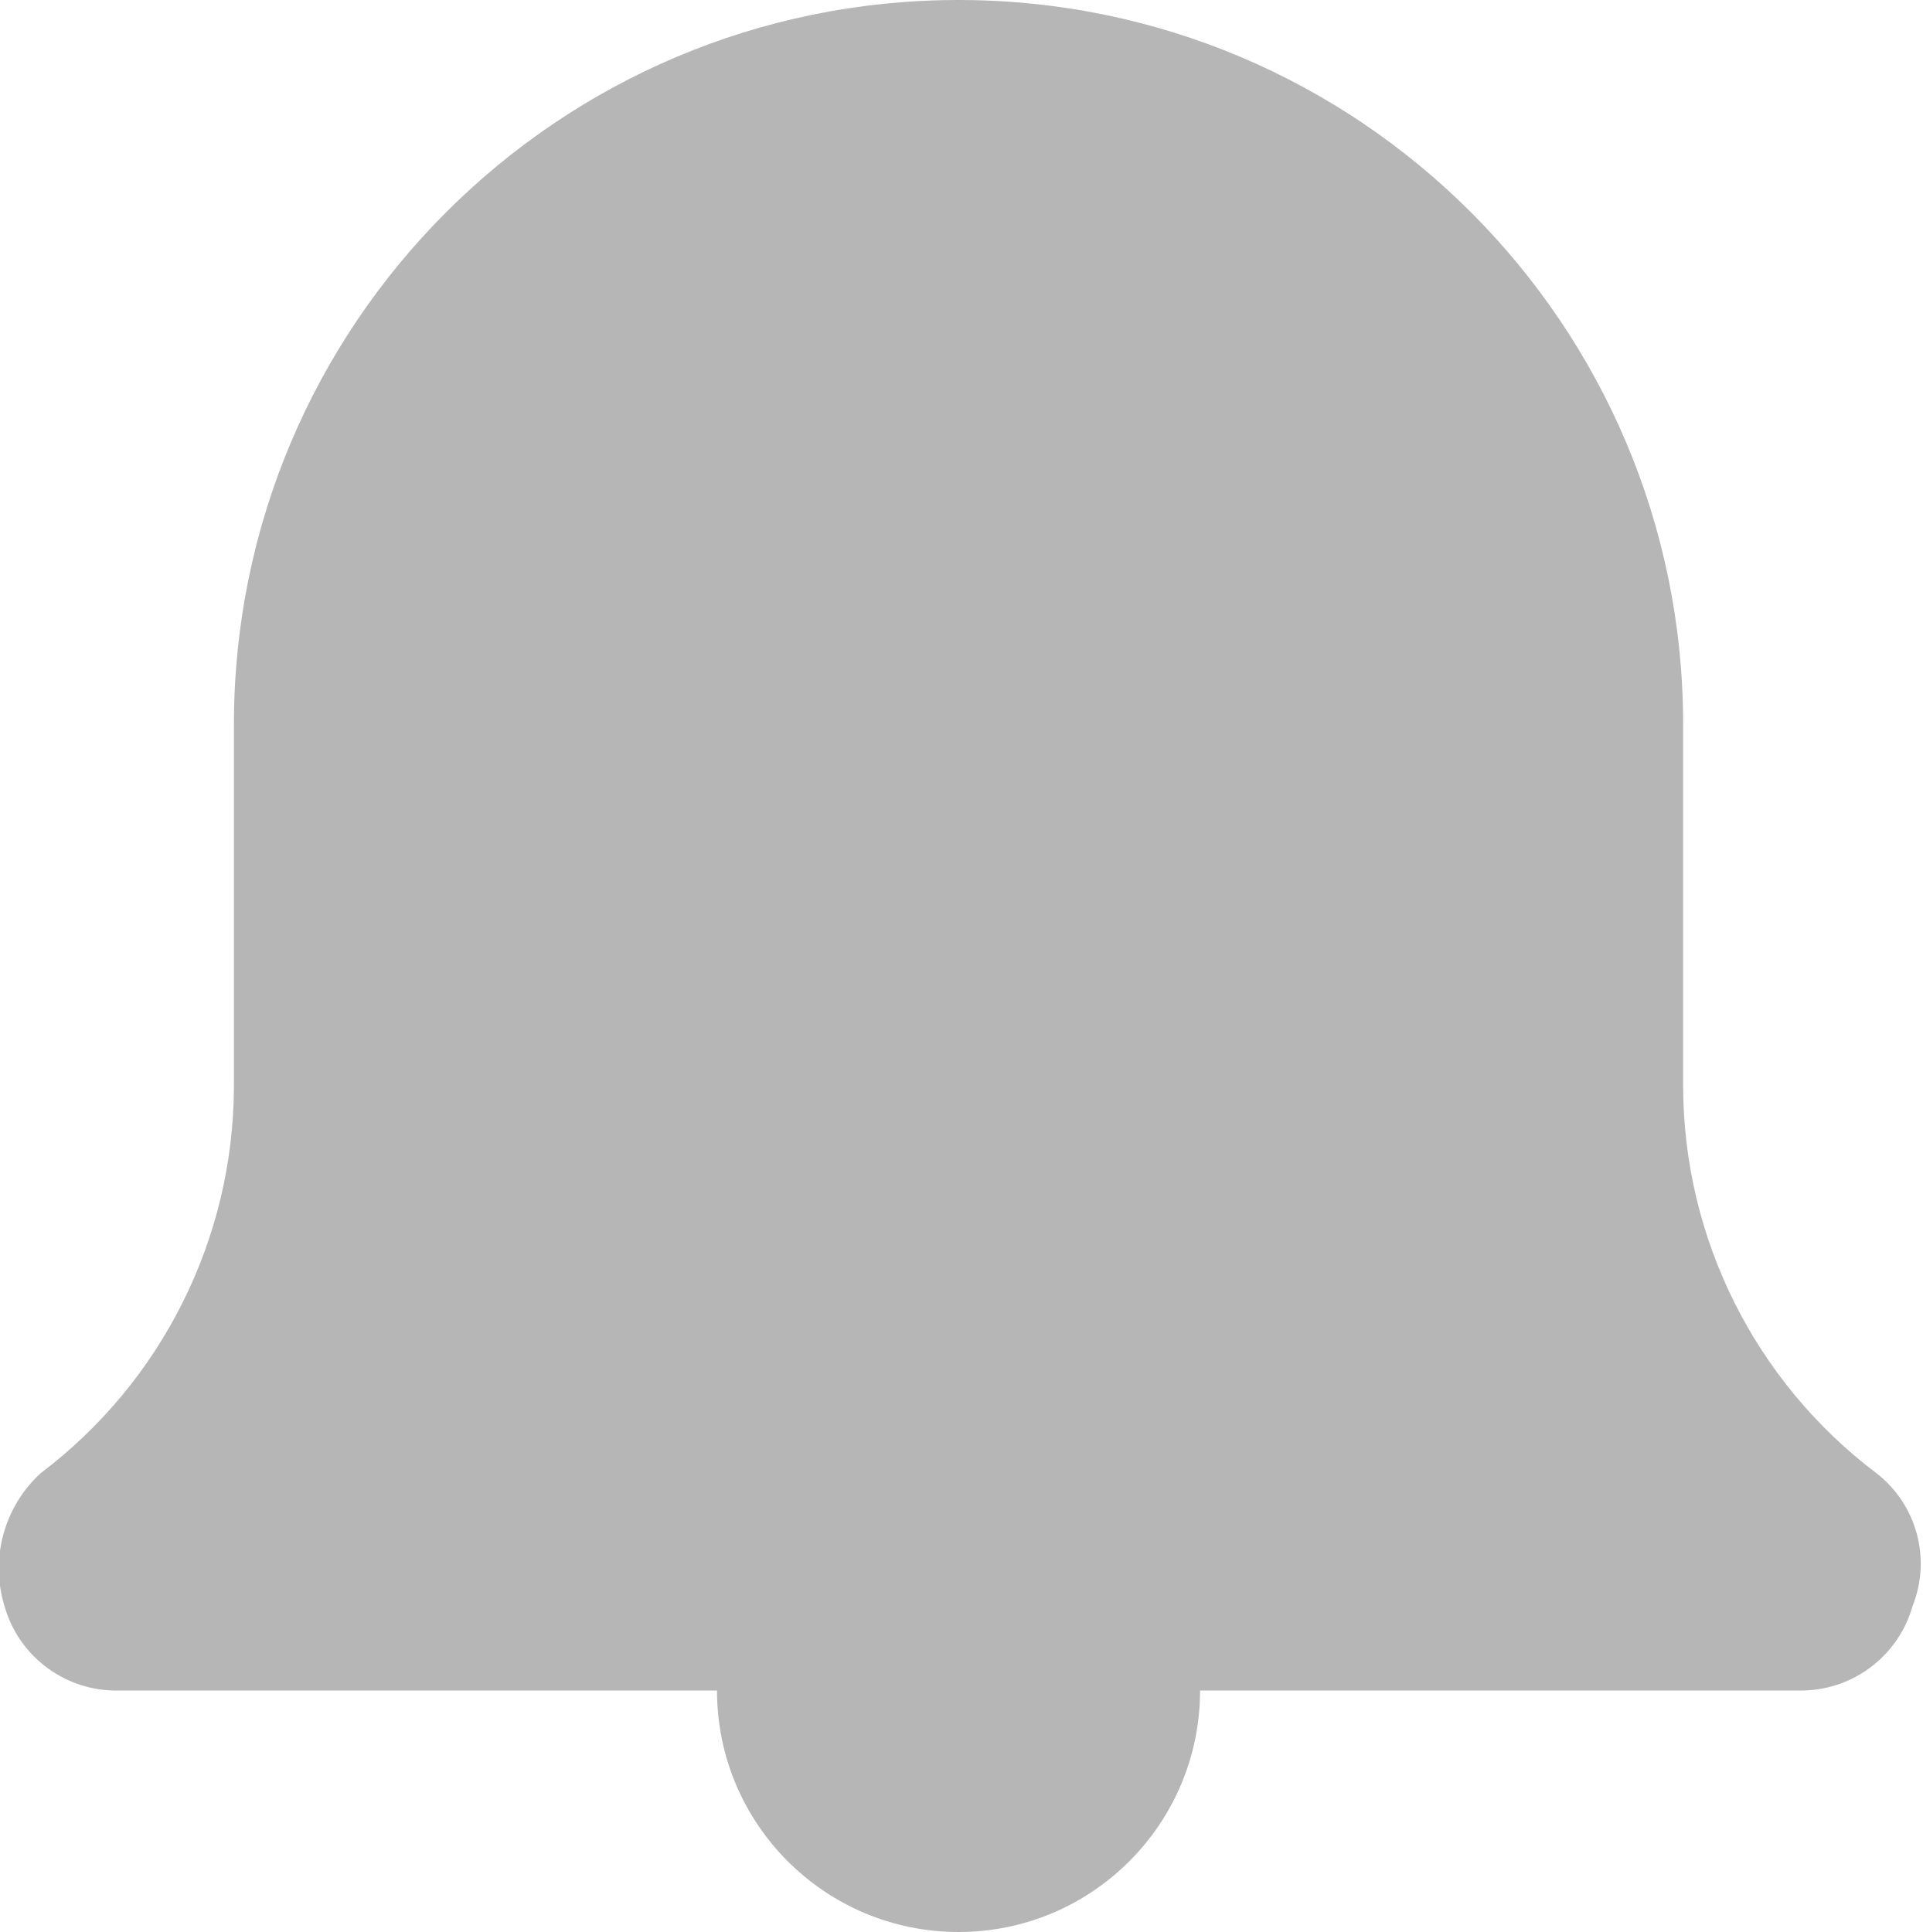
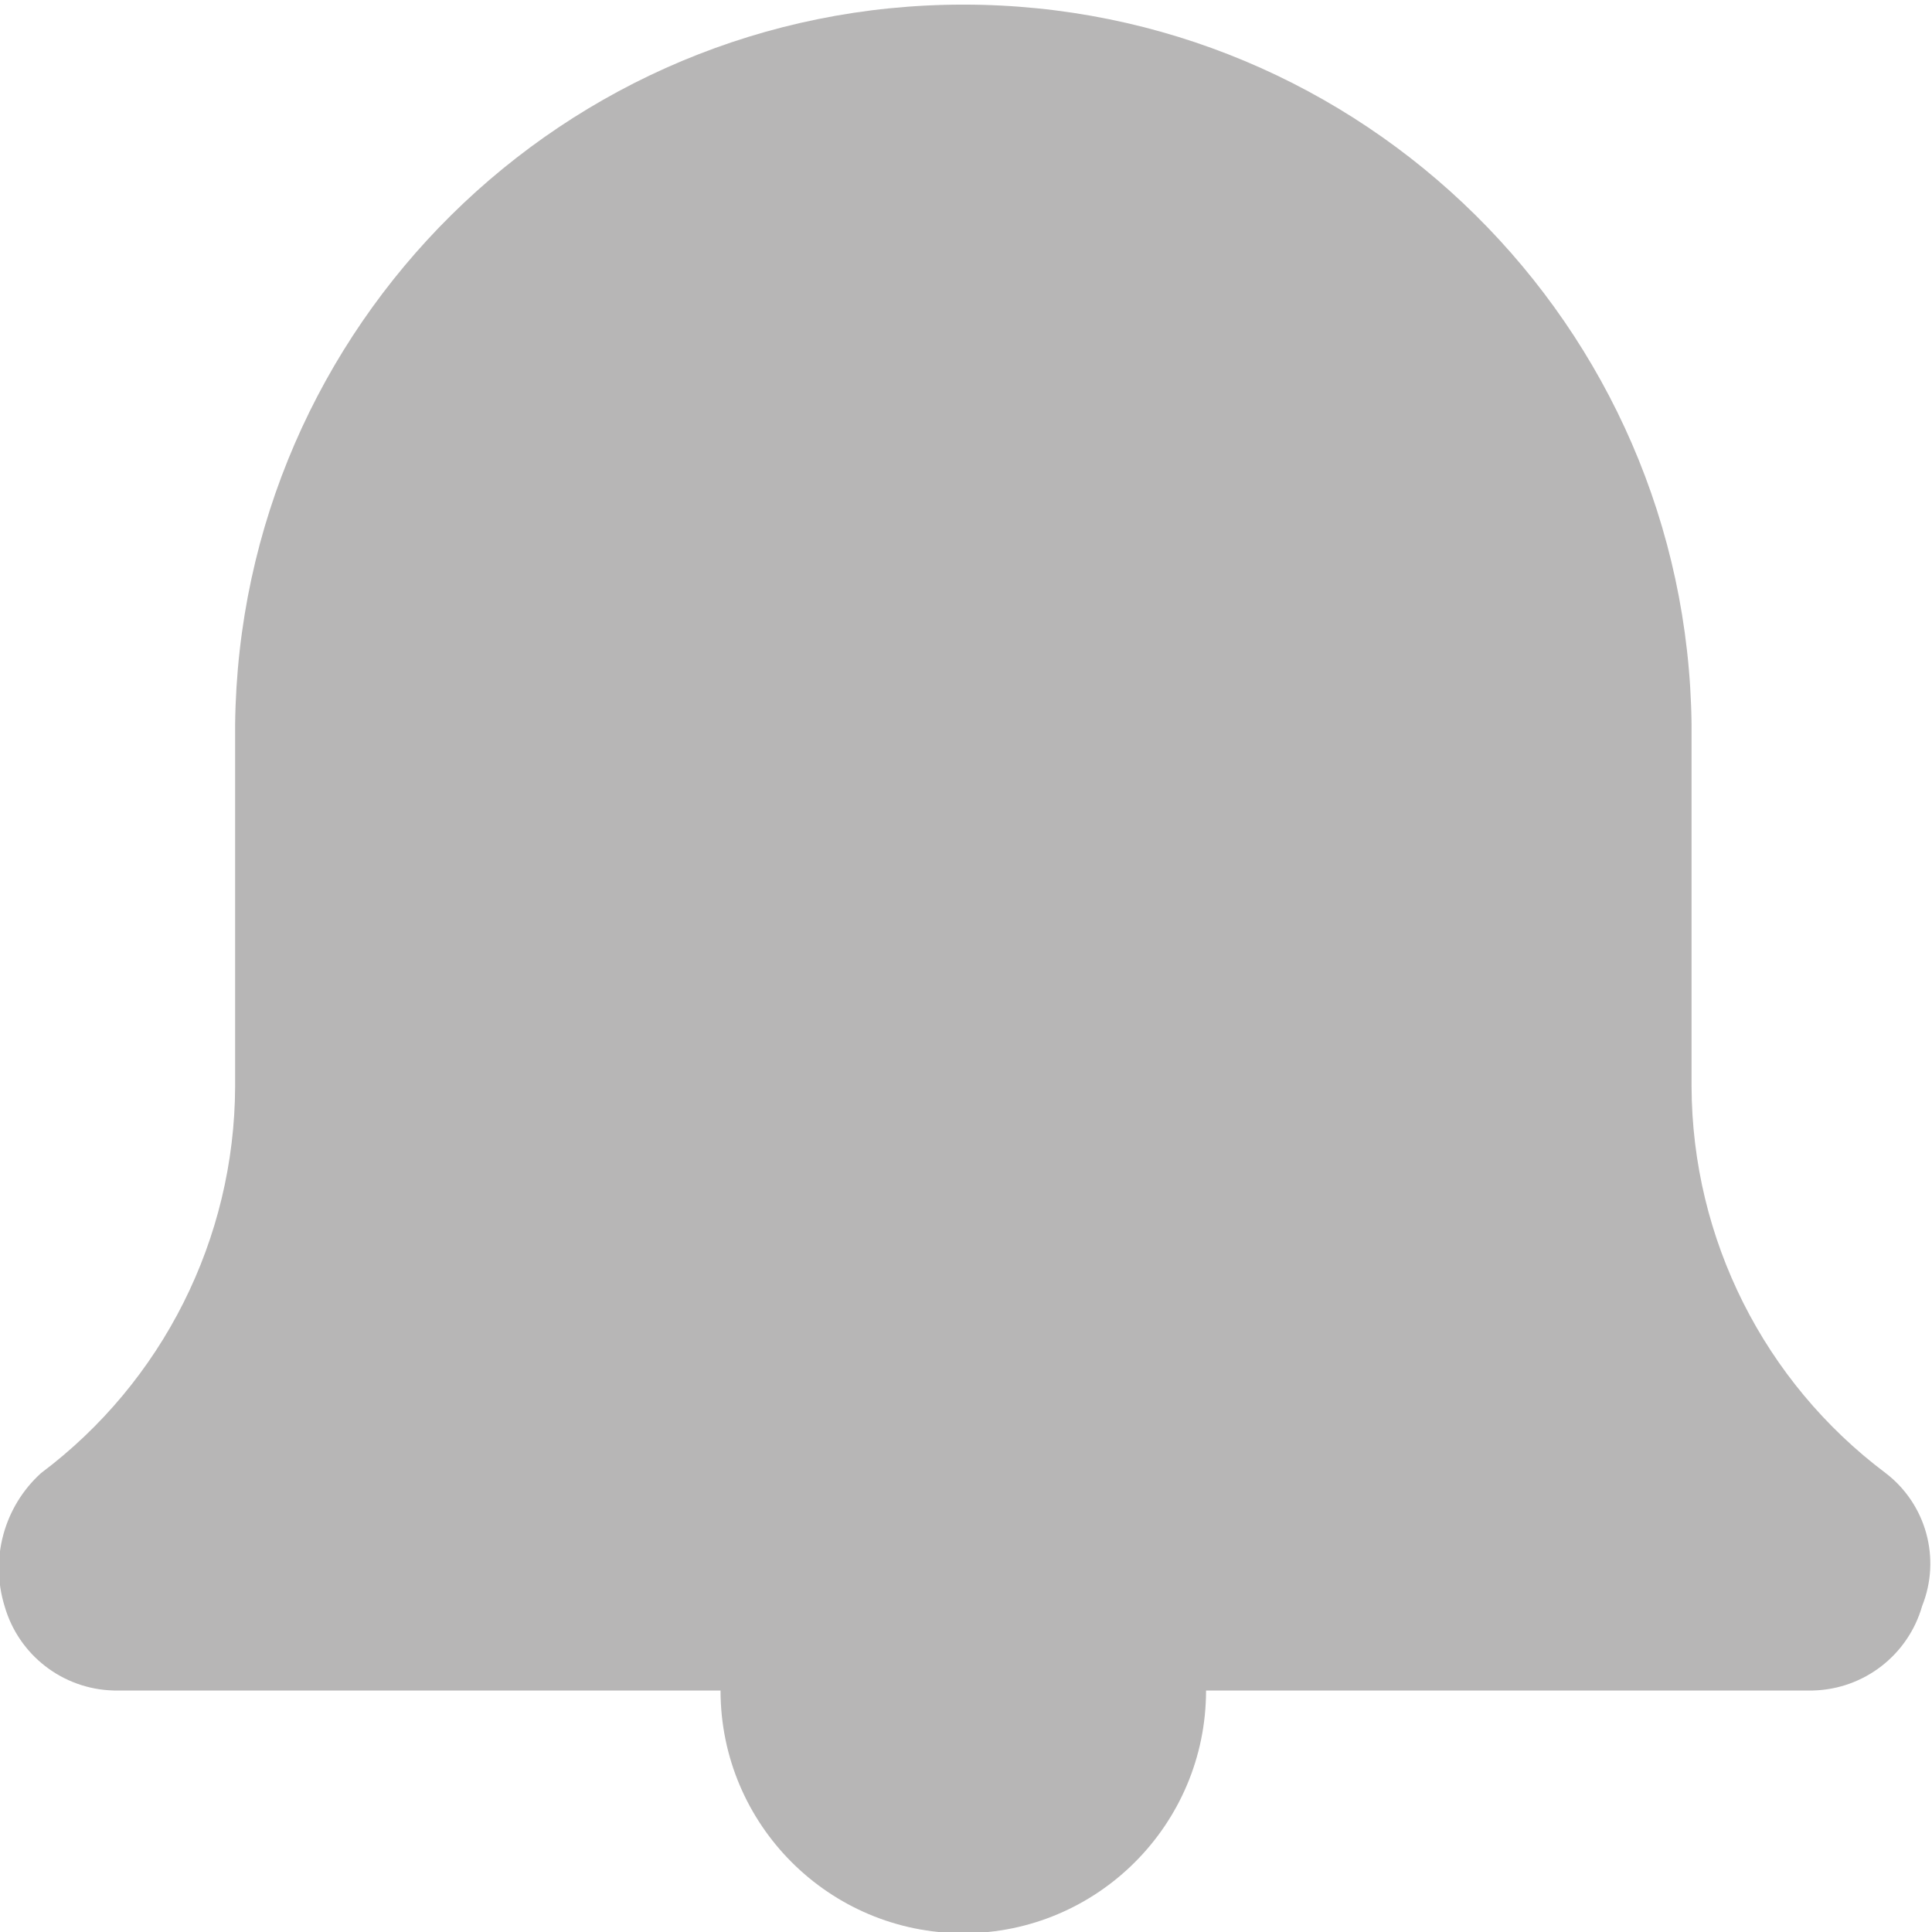
- <svg xmlns="http://www.w3.org/2000/svg" width="15.918" height="16" viewBox="0 0 15.918 16">
-   <path id="Path_1" data-name="Path 1" d="M15,14H10a2,2,0,0,1-4,0H1a.961.961,0,0,1-.9-.7,1.068,1.068,0,0,1,.3-1.1A4.026,4.026,0,0,0,2,9V6A6,6,0,0,1,14,6V9a4.026,4.026,0,0,0,1.6,3.2.947.947,0,0,1,.3,1.1A.961.961,0,0,1,15,14Z" transform="translate(-0.063)" fill="#0e0909" opacity="0.3" />
+ <svg xmlns="http://www.w3.org/2000/svg" width="20" height="20" viewBox="0 0 20 20">
+   <path id="Path_1" data-name="Path 1" d="M18.831,17.5H12.548a2.513,2.513,0,0,1-5.026,0H1.24A1.206,1.206,0,0,1,.11,16.625,1.33,1.33,0,0,1,.487,15.25a5.024,5.024,0,0,0,2.01-4V7.5a7.539,7.539,0,0,1,15.077,0v3.75a5.024,5.024,0,0,0,2.01,4,1.18,1.18,0,0,1,.377,1.375A1.206,1.206,0,0,1,18.831,17.5Z" transform="translate(-0.063)" fill="#0e0909" opacity="0.3" />
</svg>
